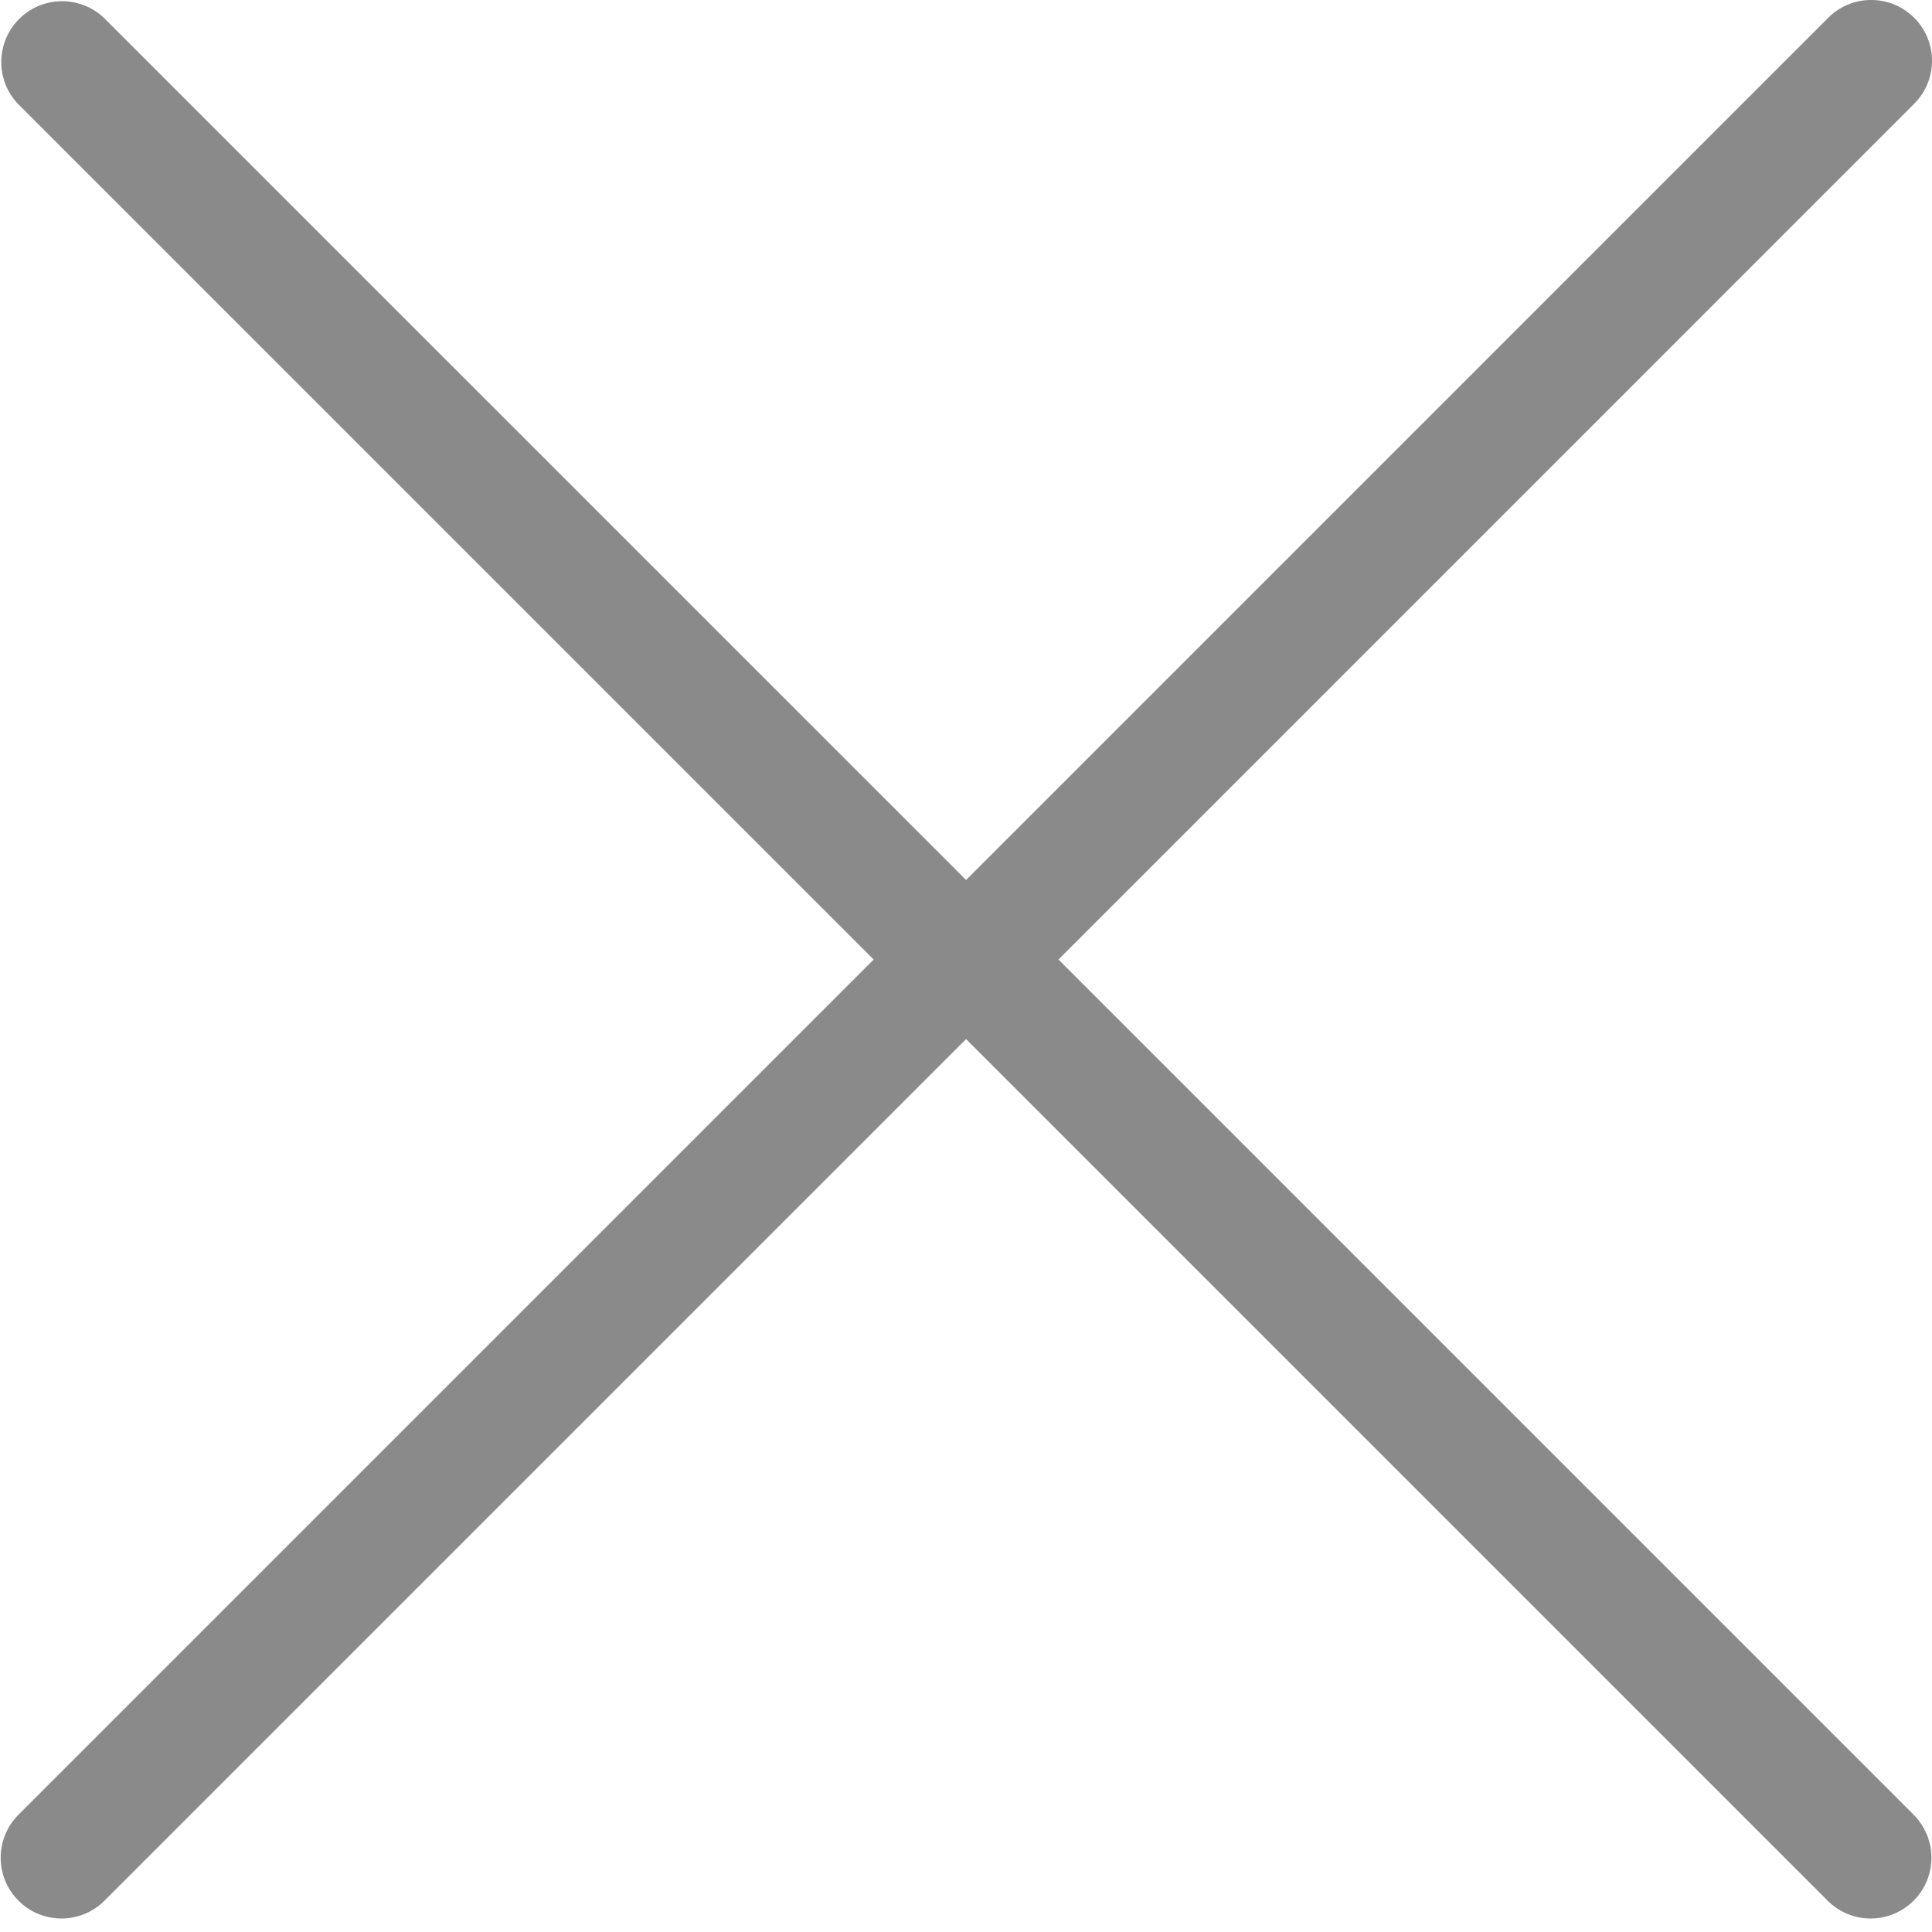
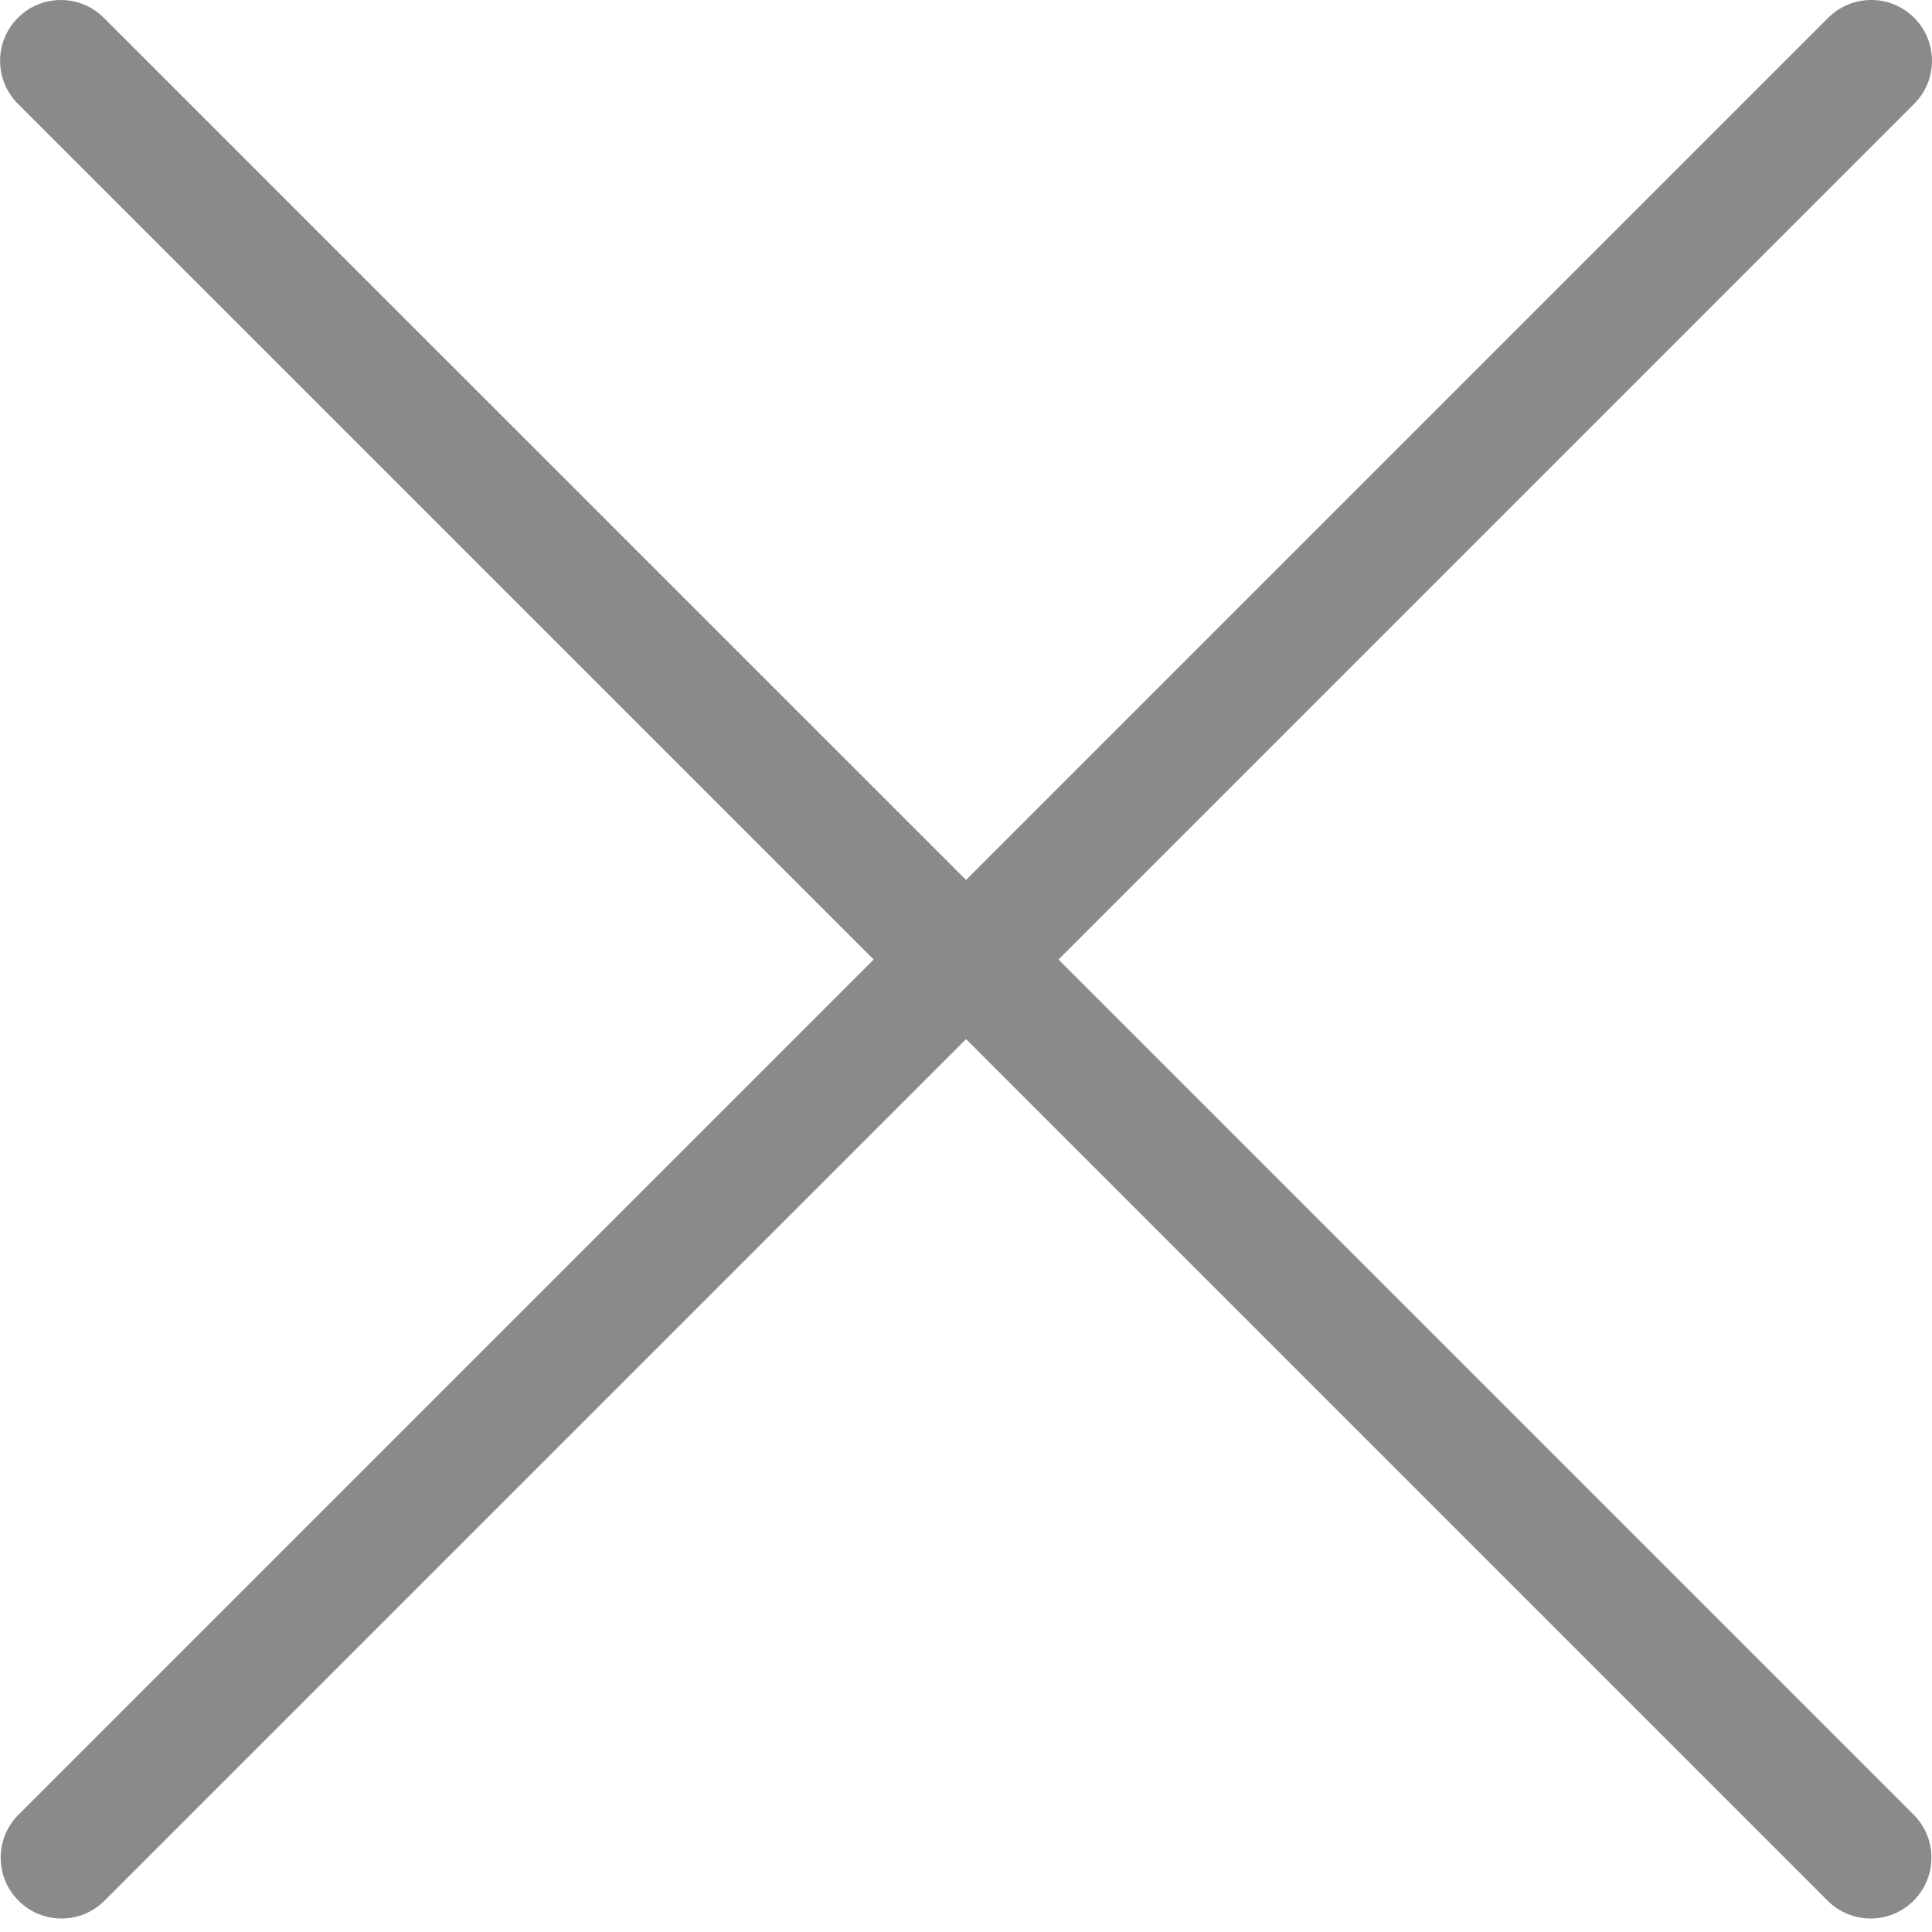
- <svg xmlns="http://www.w3.org/2000/svg" width="30" height="30" viewBox="0 0 64 64">
-   <path fill="#8a8a8a" d="M28.941 31.786L.613 60.114a2.014 2.014 0 1 0 2.848 2.849l28.541-28.541 28.541 28.541c.394.394.909.59 1.424.59a2.014 2.014 0 0 0 1.424-3.439L35.064 31.786 63.41 3.438A2.014 2.014 0 1 0 60.562.589L32.003 29.15 3.441.59A2.015 2.015 0 0 0 .593 3.439l28.348 28.347z" />
+ <svg xmlns="http://www.w3.org/2000/svg" width="30px" version="1.1" height="30px" viewBox="0 0 64 64" enable-background="new 0 0 64 64">
+   <g>
+     <path fill="#8a8a8a" d="M28.941,31.786L0.613,60.114c-0.787,0.787-0.787,2.062,0,2.849c0.393,0.394,0.909,0.59,1.424,0.59   c0.516,0,1.031-0.196,1.424-0.59l28.541-28.541l28.541,28.541c0.394,0.394,0.909,0.59,1.424,0.59c0.515,0,1.031-0.196,1.424-0.59   c0.787-0.787,0.787-2.062,0-2.849L35.064,31.786L63.41,3.438c0.787-0.787,0.787-2.062,0-2.849c-0.787-0.786-2.062-0.786-2.848,0   L32.003,29.15L3.441,0.59c-0.787-0.786-2.061-0.786-2.848,0c-0.787,0.787-0.787,2.062,0,2.849L28.941,31.786z" />
+   </g>
</svg>
